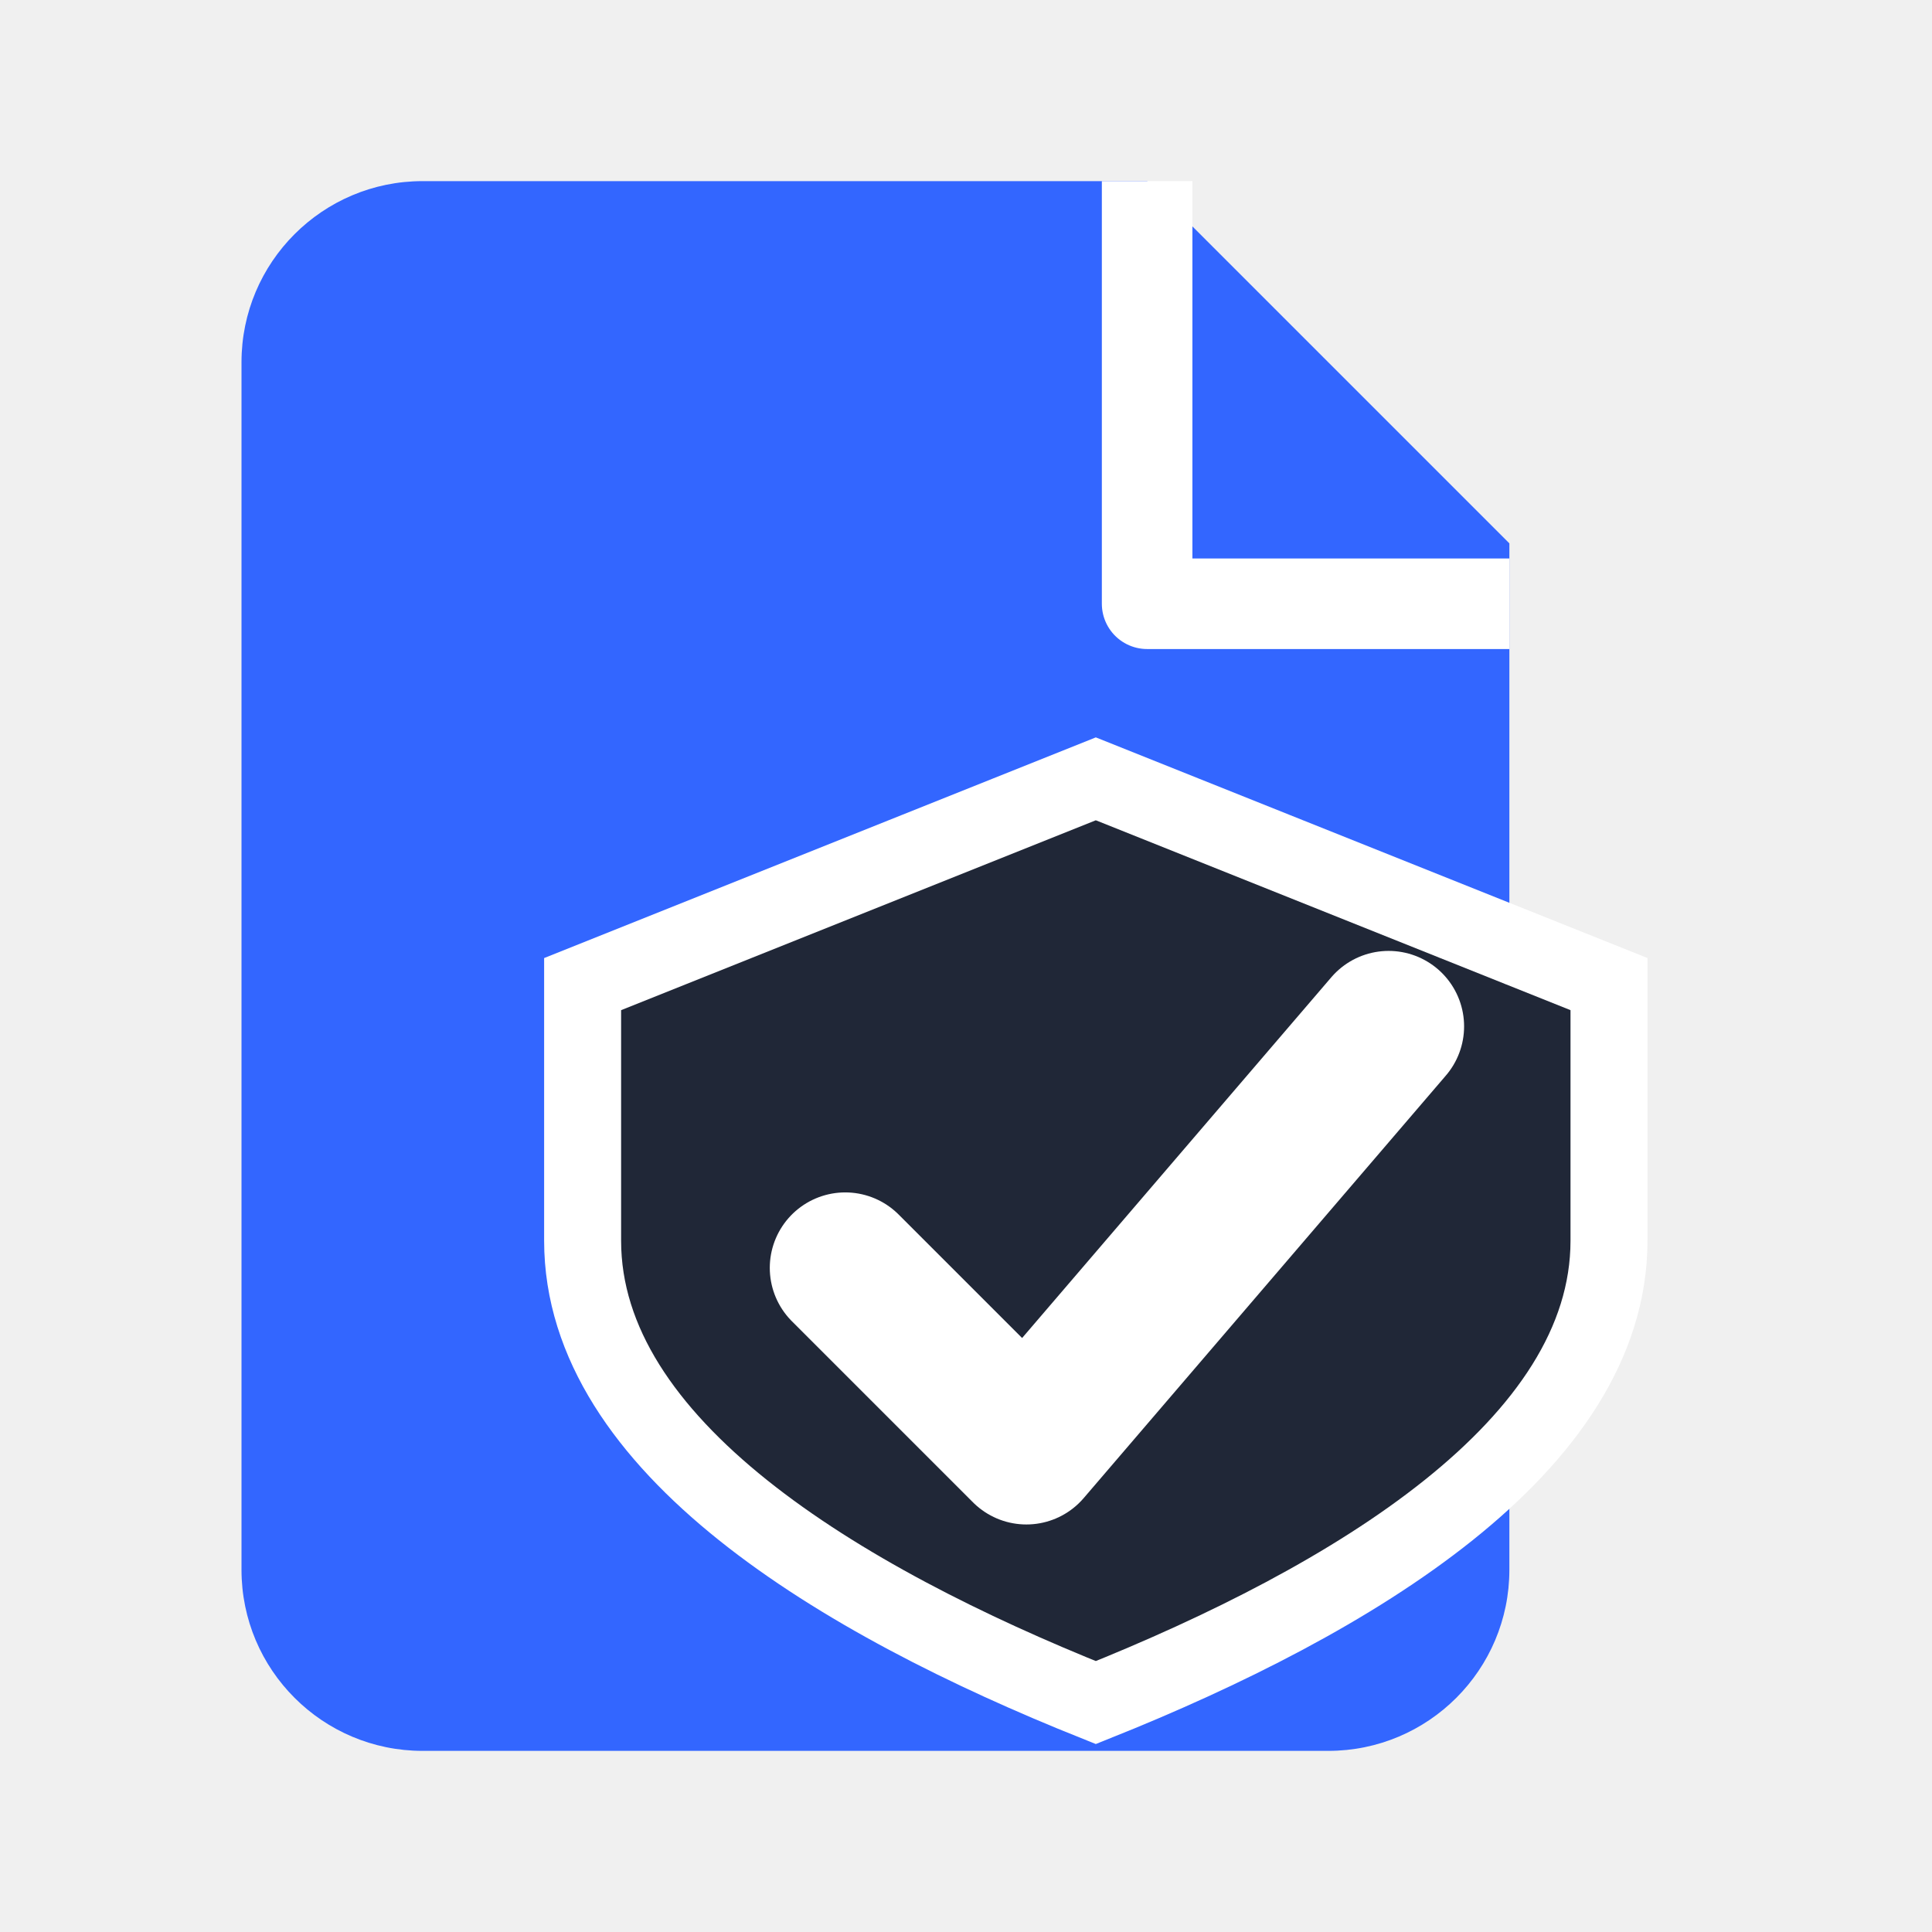
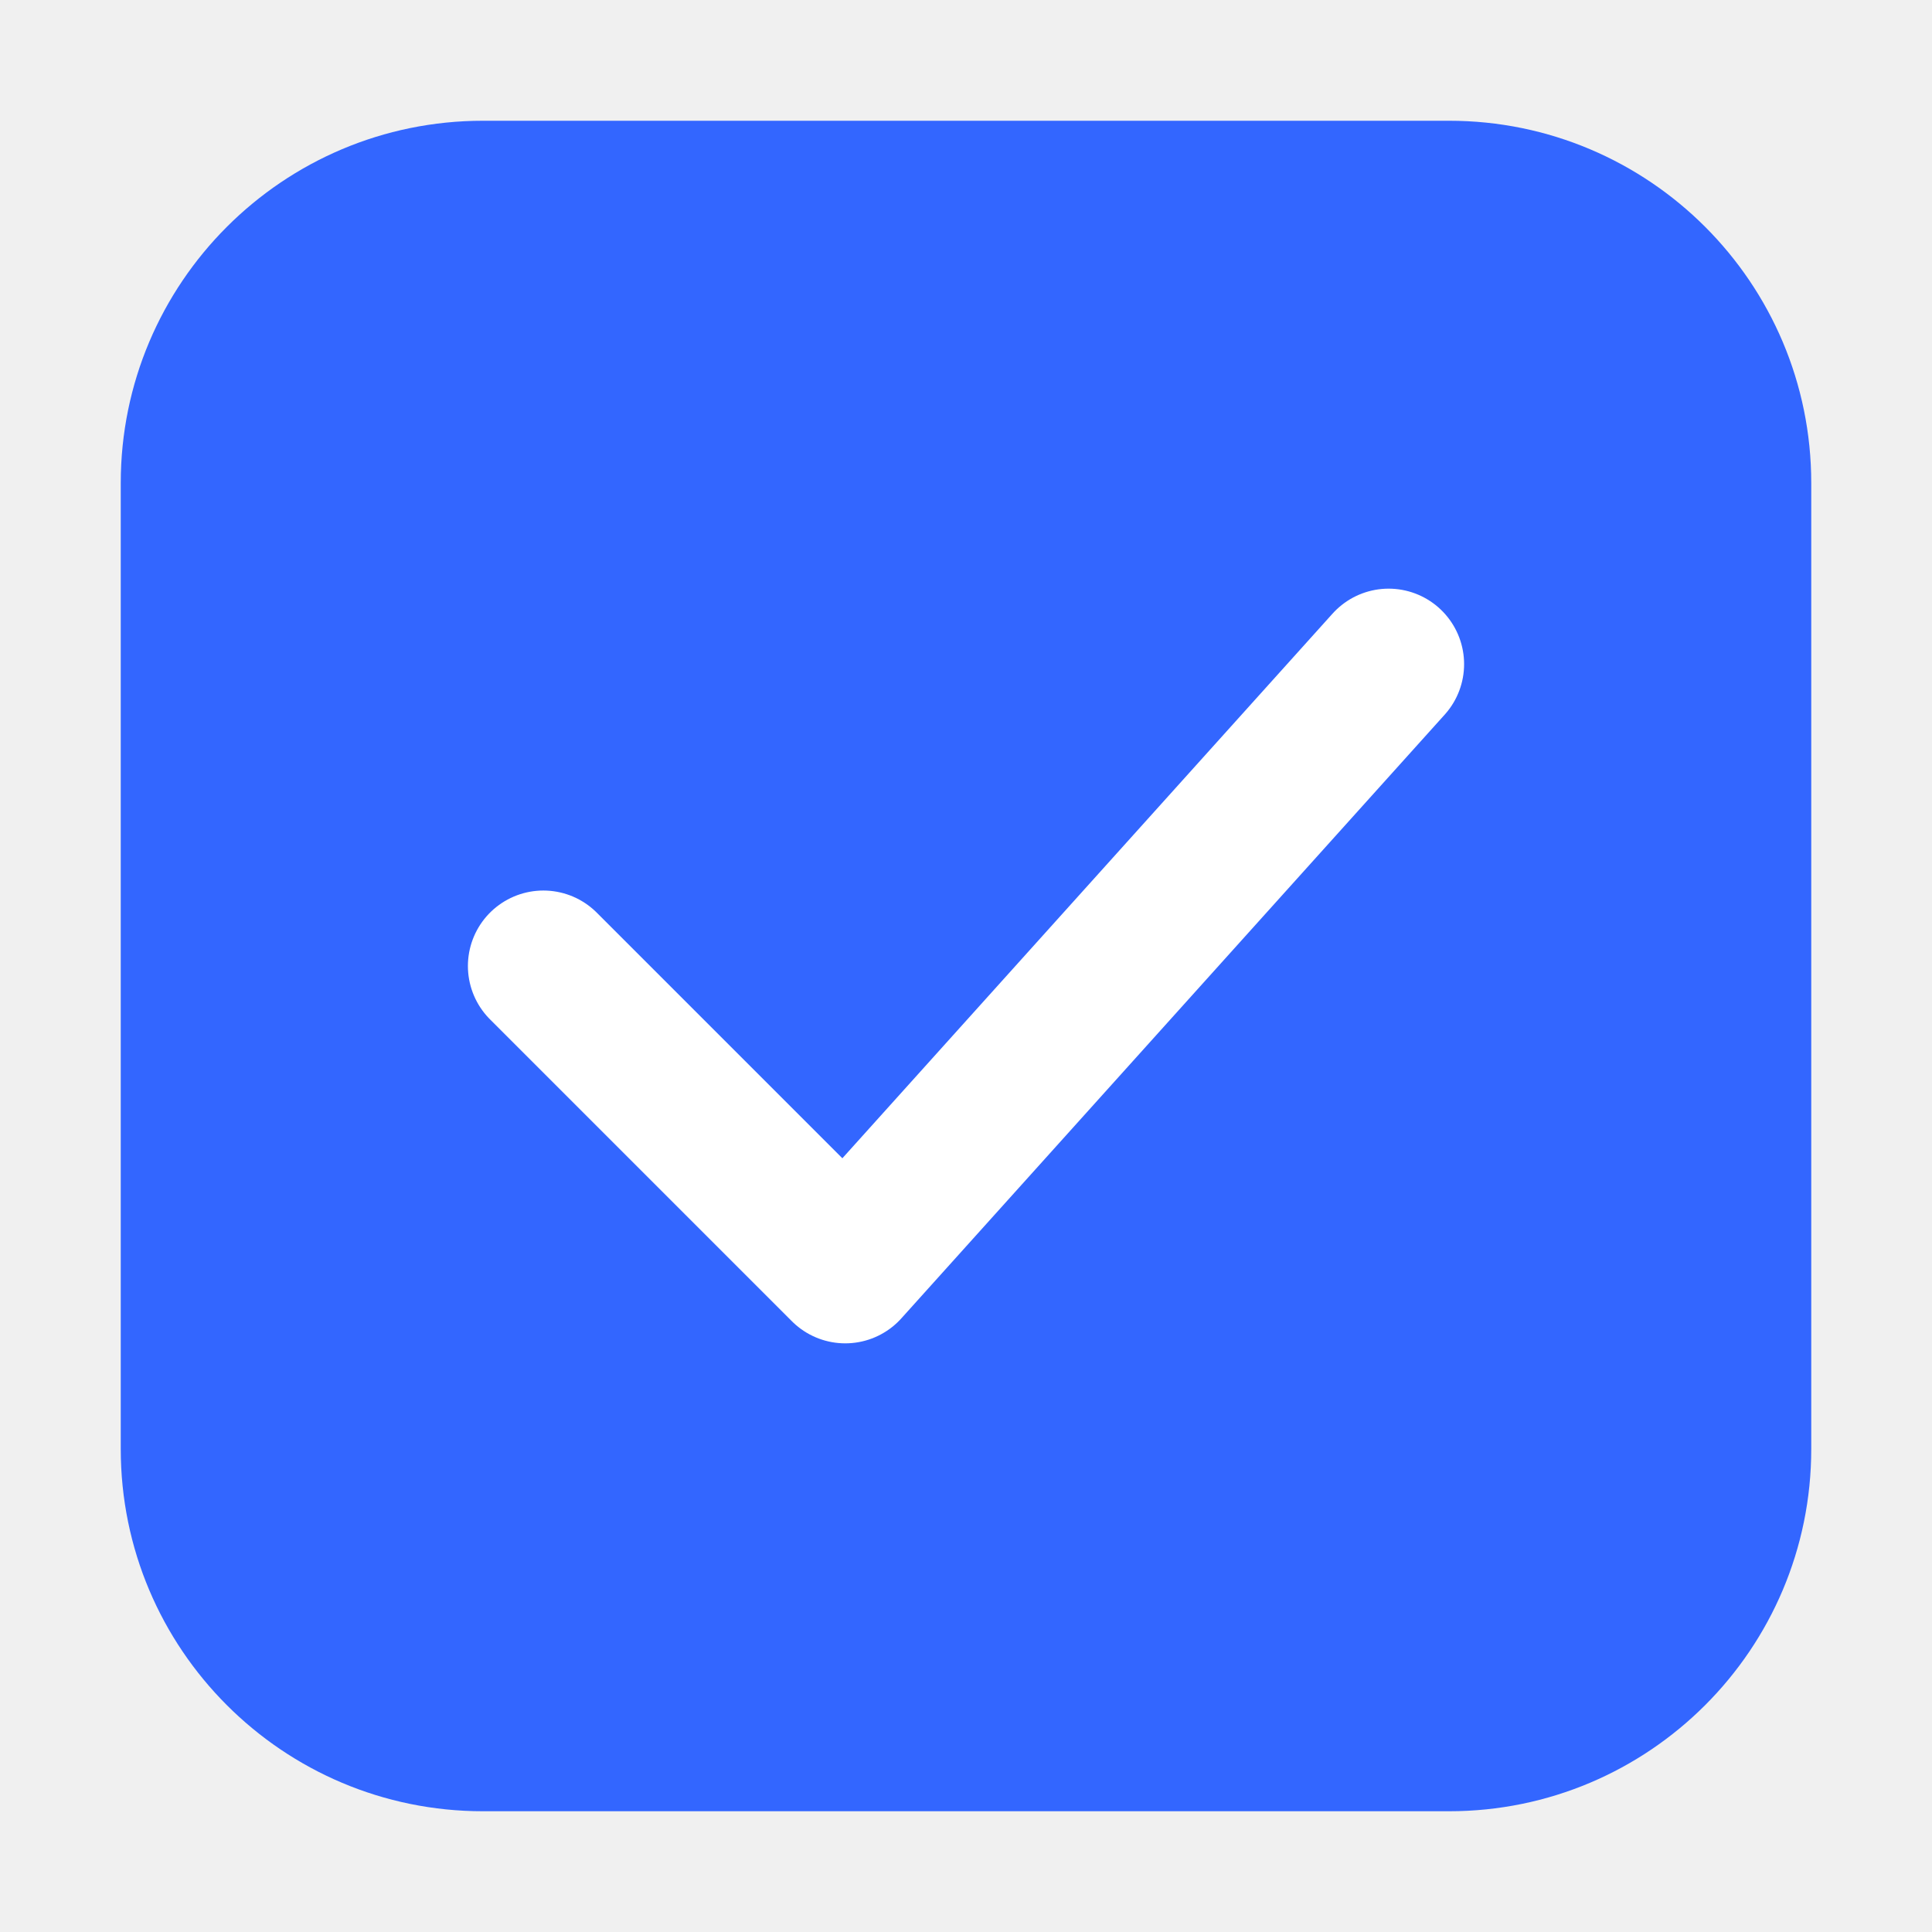
<svg xmlns="http://www.w3.org/2000/svg" width="32" height="32" viewBox="0 0 32 32" fill="none">
-   <path fill="#3366ff" d="M7 3h12l6 6v17a3 3 0 0 1-3 3H7a3 3 0 0 1-3-3V6a3 3 0 0 1 3-3Z" />
-   <path stroke="#fff" stroke-width="1.5" stroke-linejoin="round" d="M19 3v7h6" />
-   <path fill="#202737" stroke="#fff" stroke-width="1.5" d="m19 14 10 4v5c0 4-5 7-10 9-5-2-10-5-10-9v-5l10-4Z" transform="translate(2 1) scale(.85)" />
-   <path stroke="#fff" stroke-width="2.5" stroke-linecap="round" stroke-linejoin="round" d="m14 21 3 3 6-7" />
+   <rect x="2" y="2" width="28" height="28" rx="6" fill="#3366ff" />
+   <path d="m9 16 5 5 9-10" stroke="#fff" stroke-width="2.5" stroke-linecap="round" stroke-linejoin="round" />
</svg>
